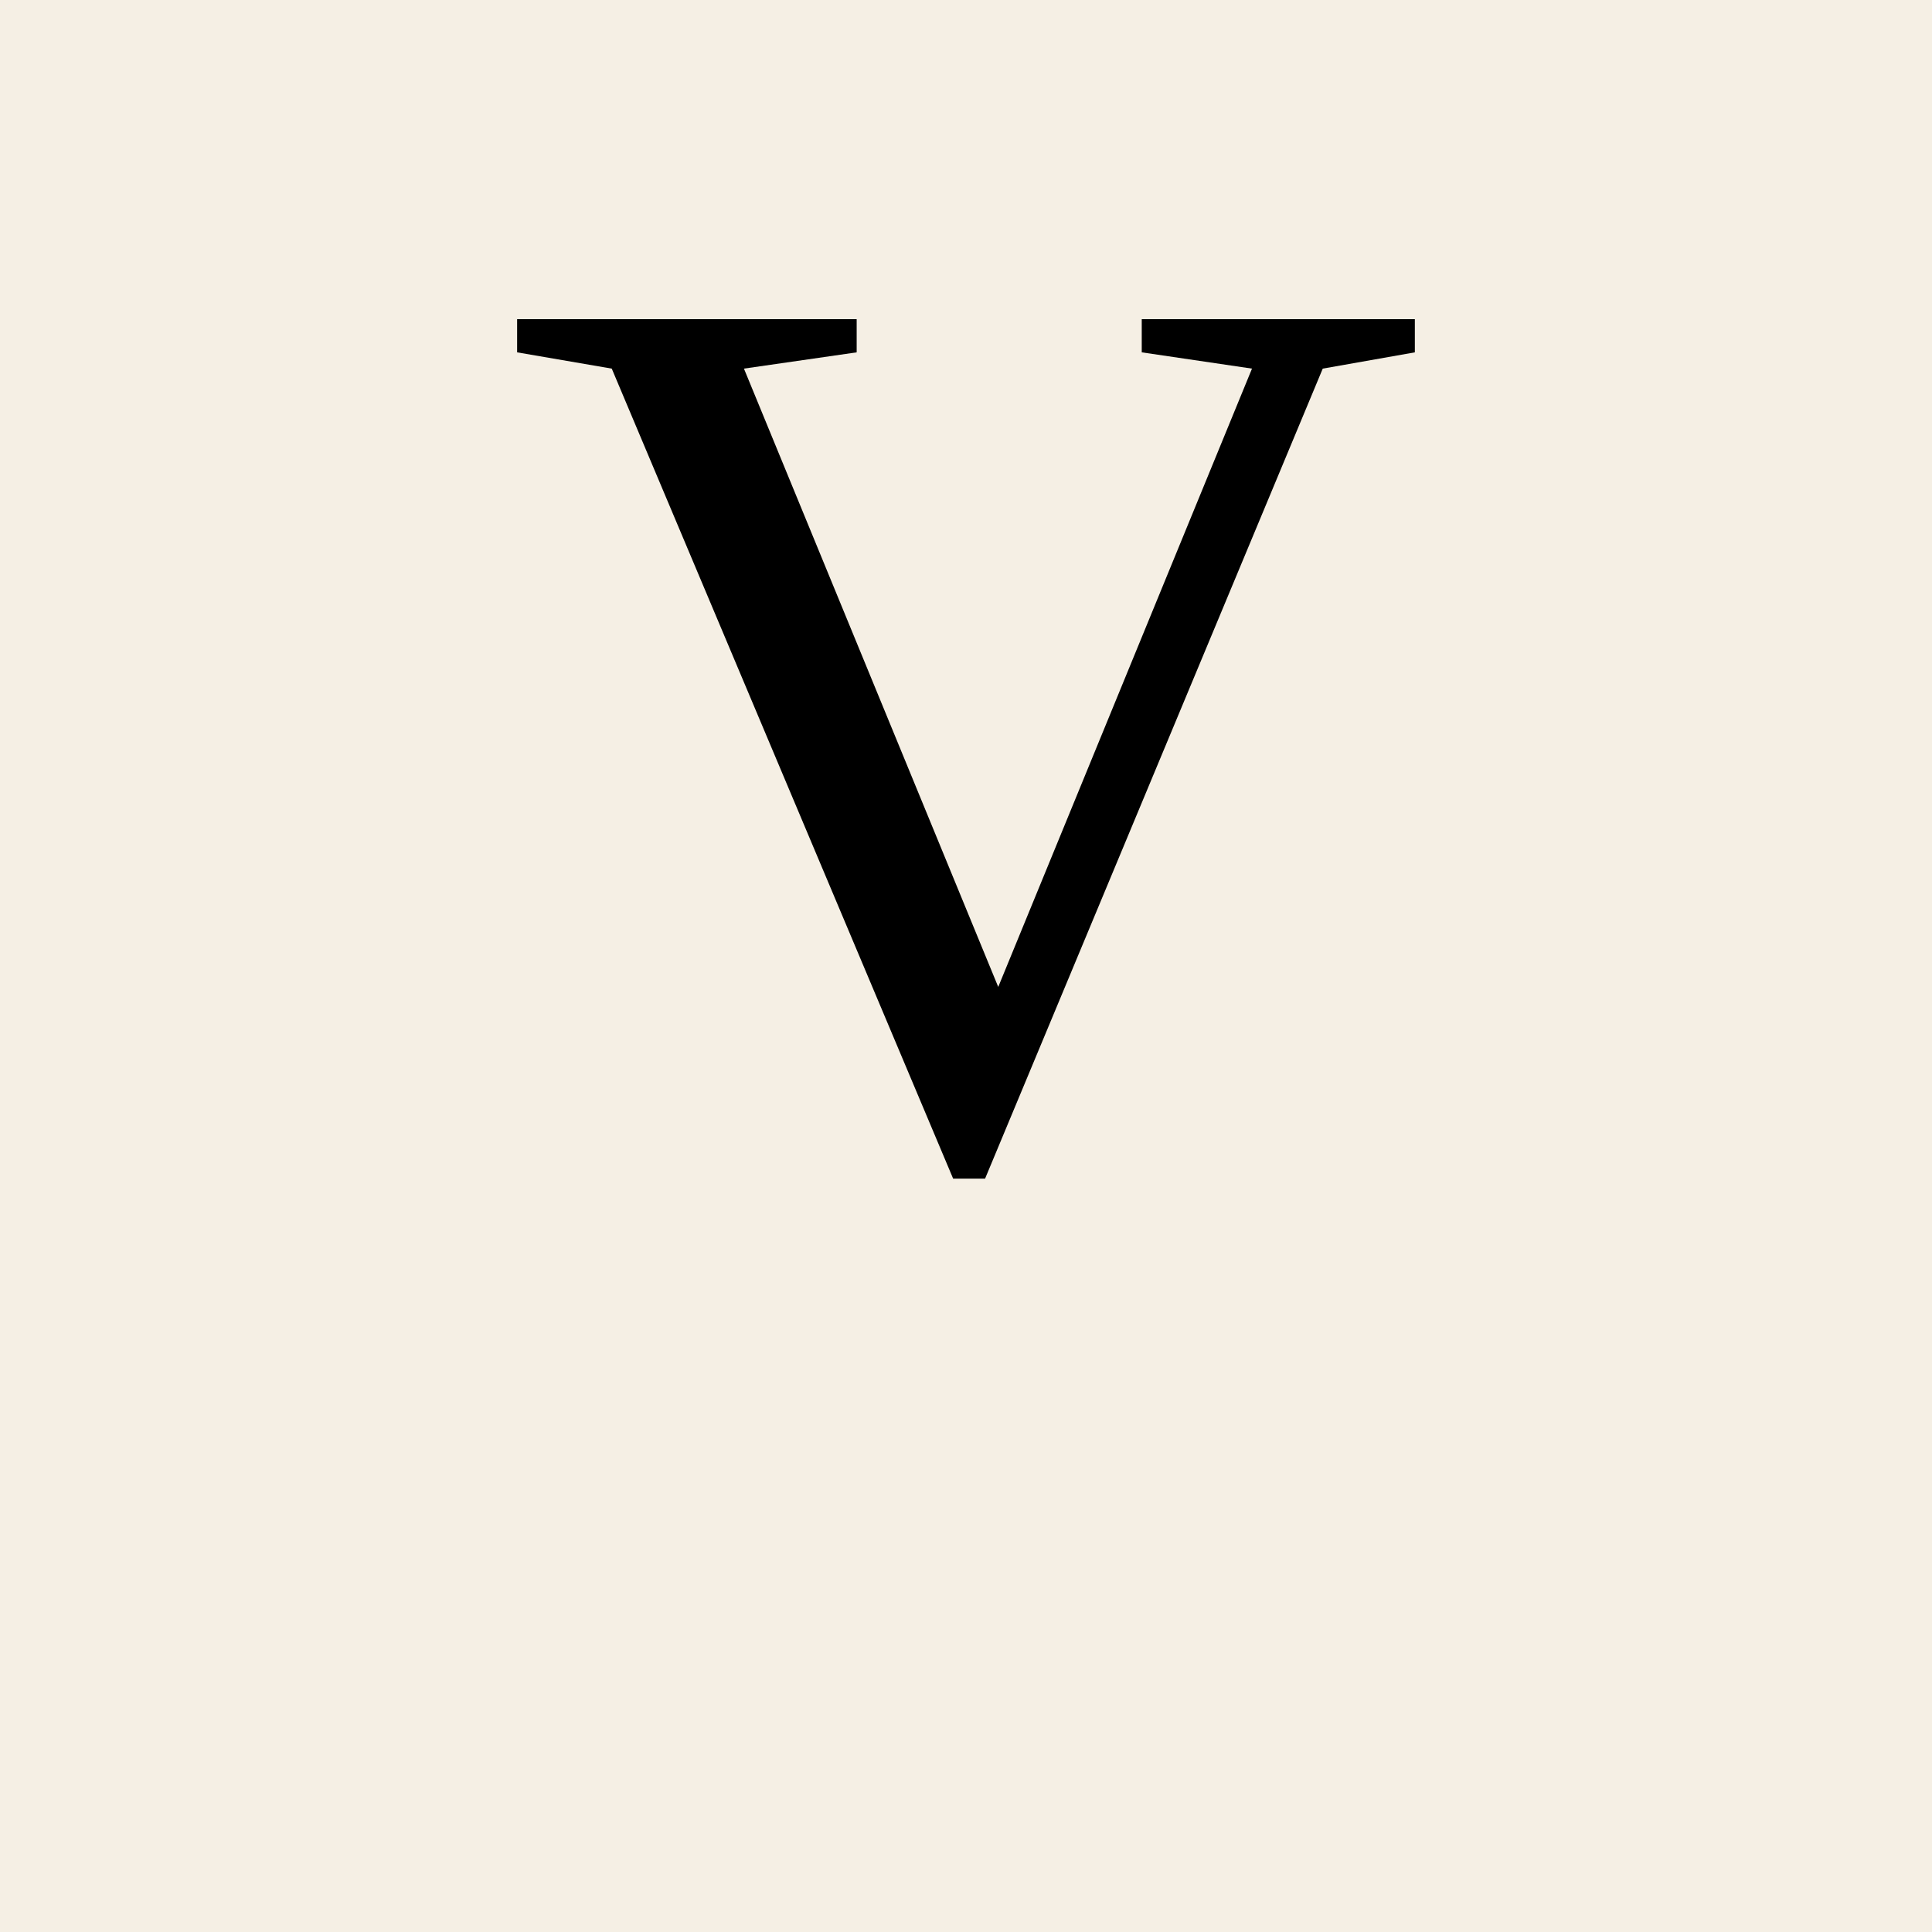
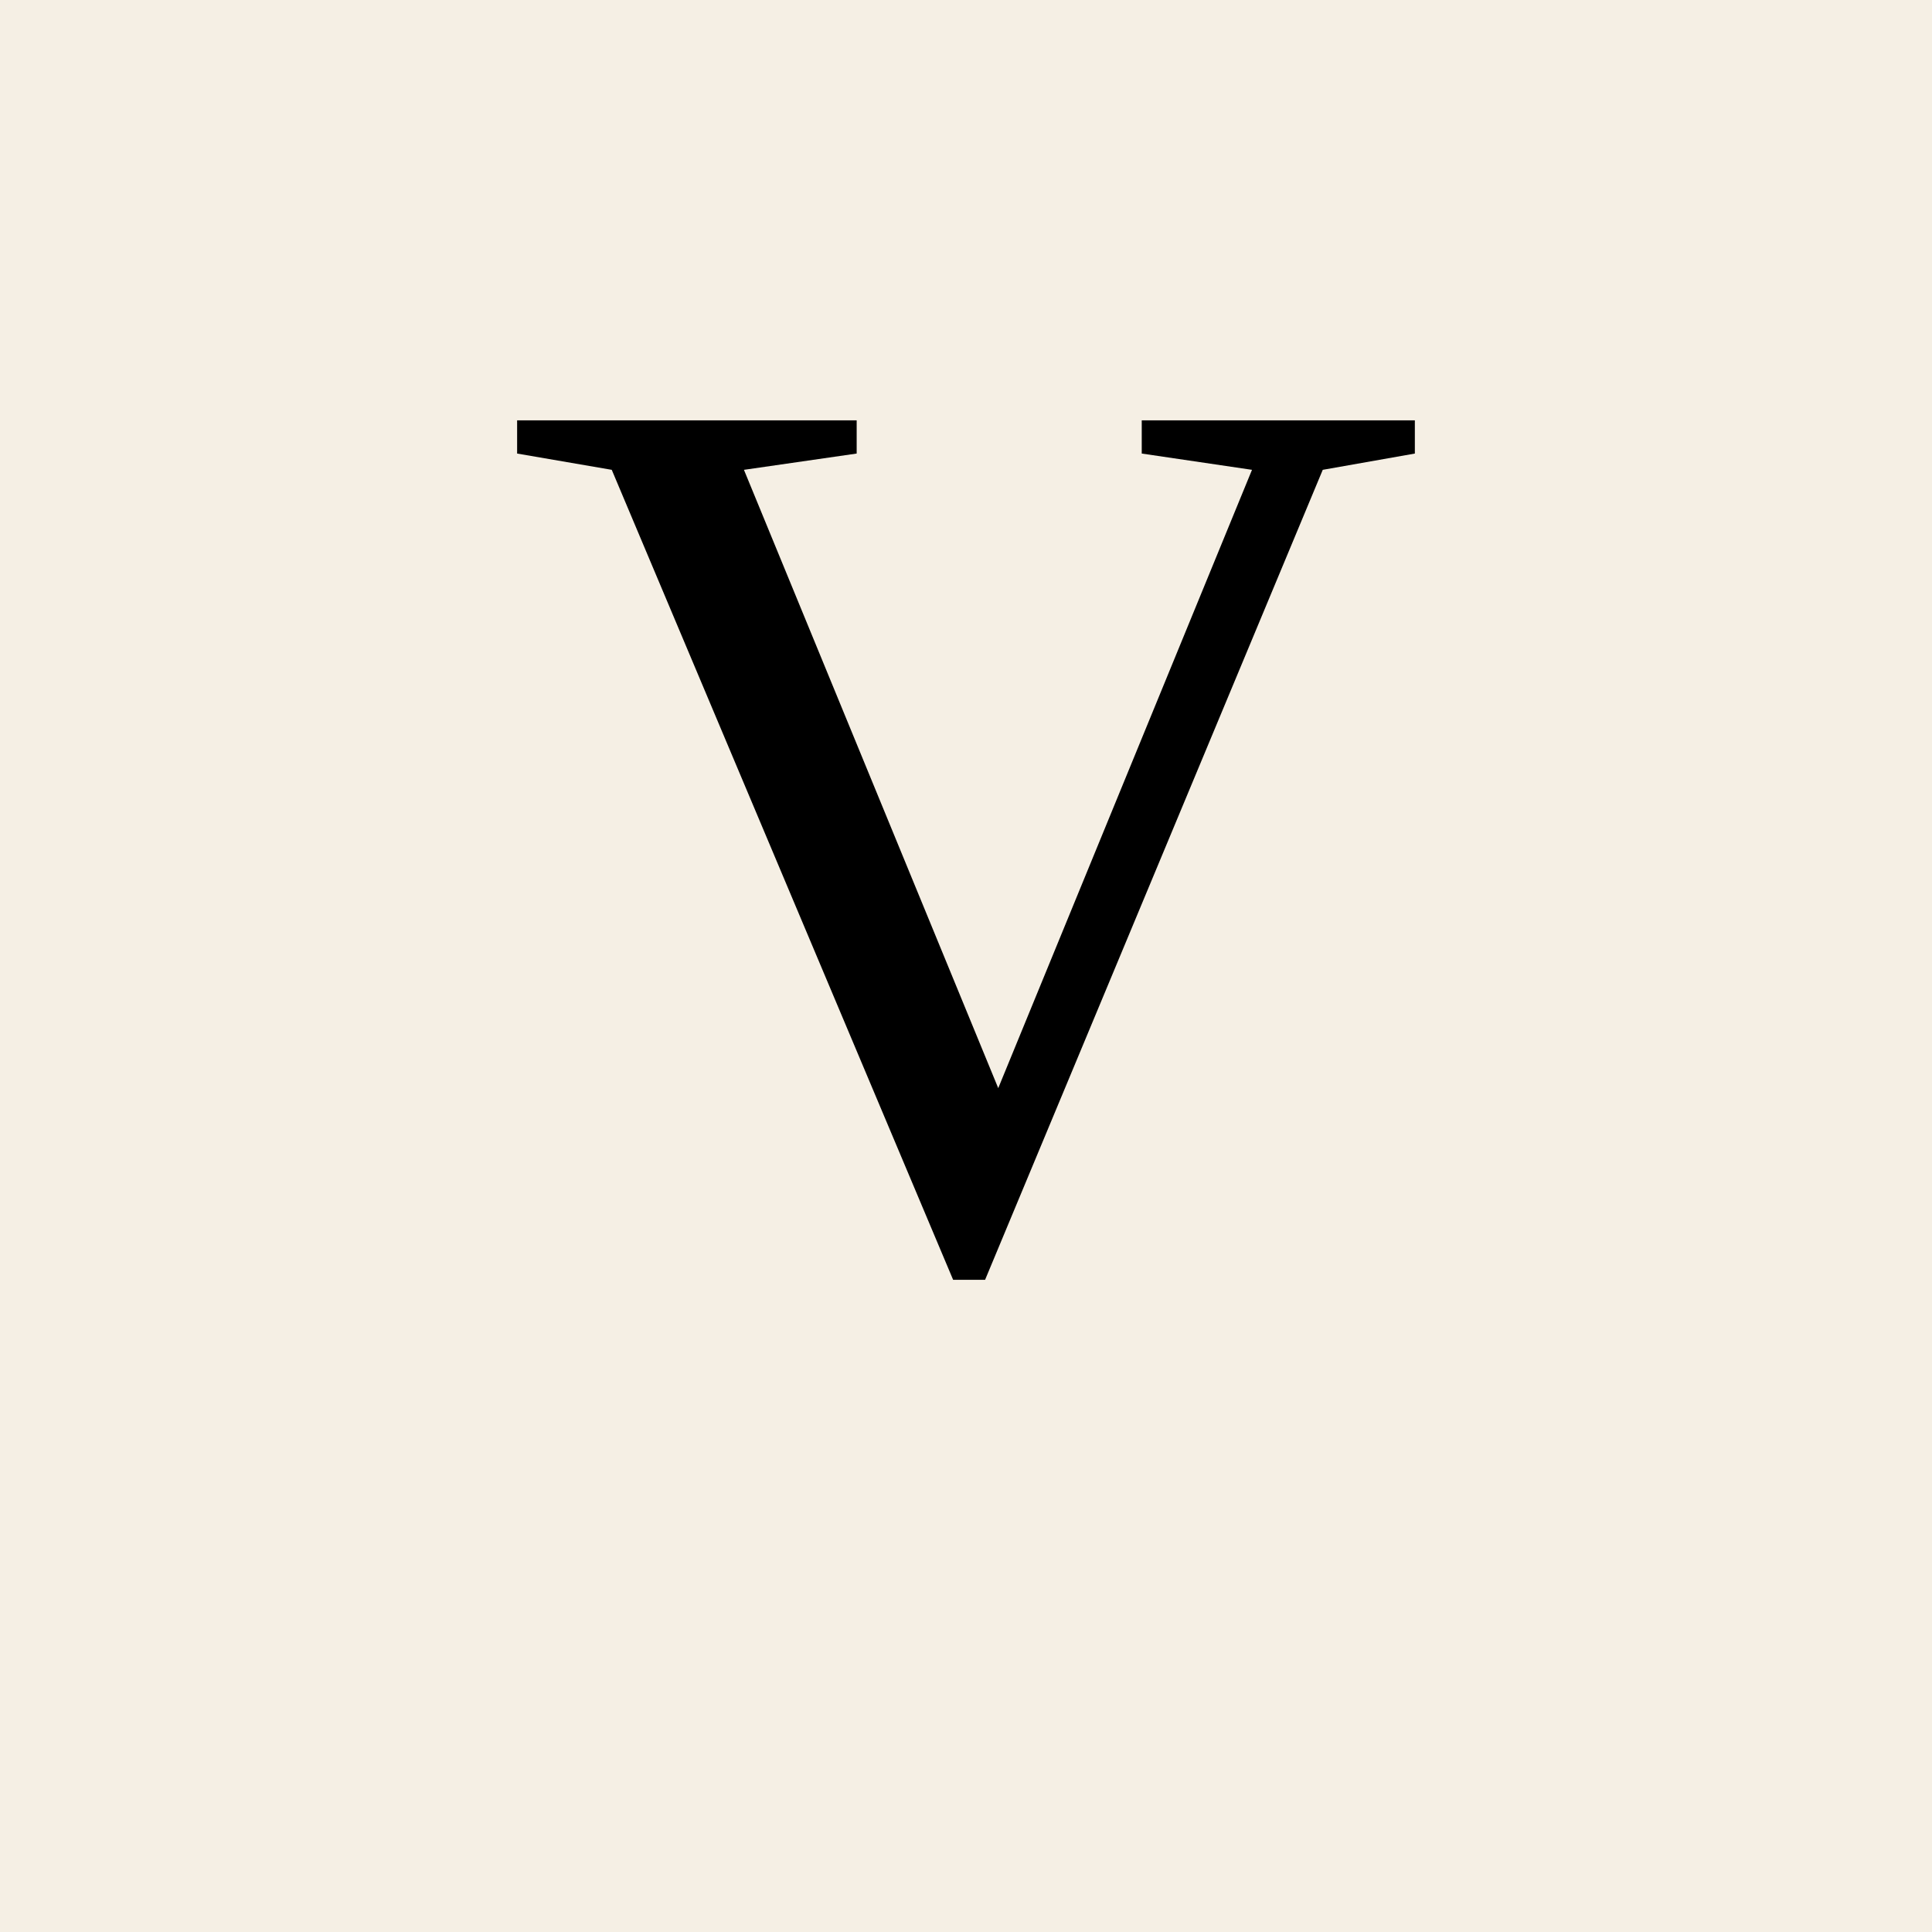
<svg xmlns="http://www.w3.org/2000/svg" viewBox="0 0 512 512" width="512" height="512" role="img" aria-label="Veleris favicon">
  <rect width="100%" height="100%" fill="#f5efe4" />
-   <text x="50%" y="60%" text-anchor="middle" font-family="Georgia, 'Times New Roman', Times, serif" font-size="340" fill="#000">V</text>
+   <text x="50%" y="50%" text-anchor="middle" dominant-baseline="middle" font-family="Georgia, 'Times New Roman', Times, serif" font-size="340" fill="#000">V</text>
</svg>
